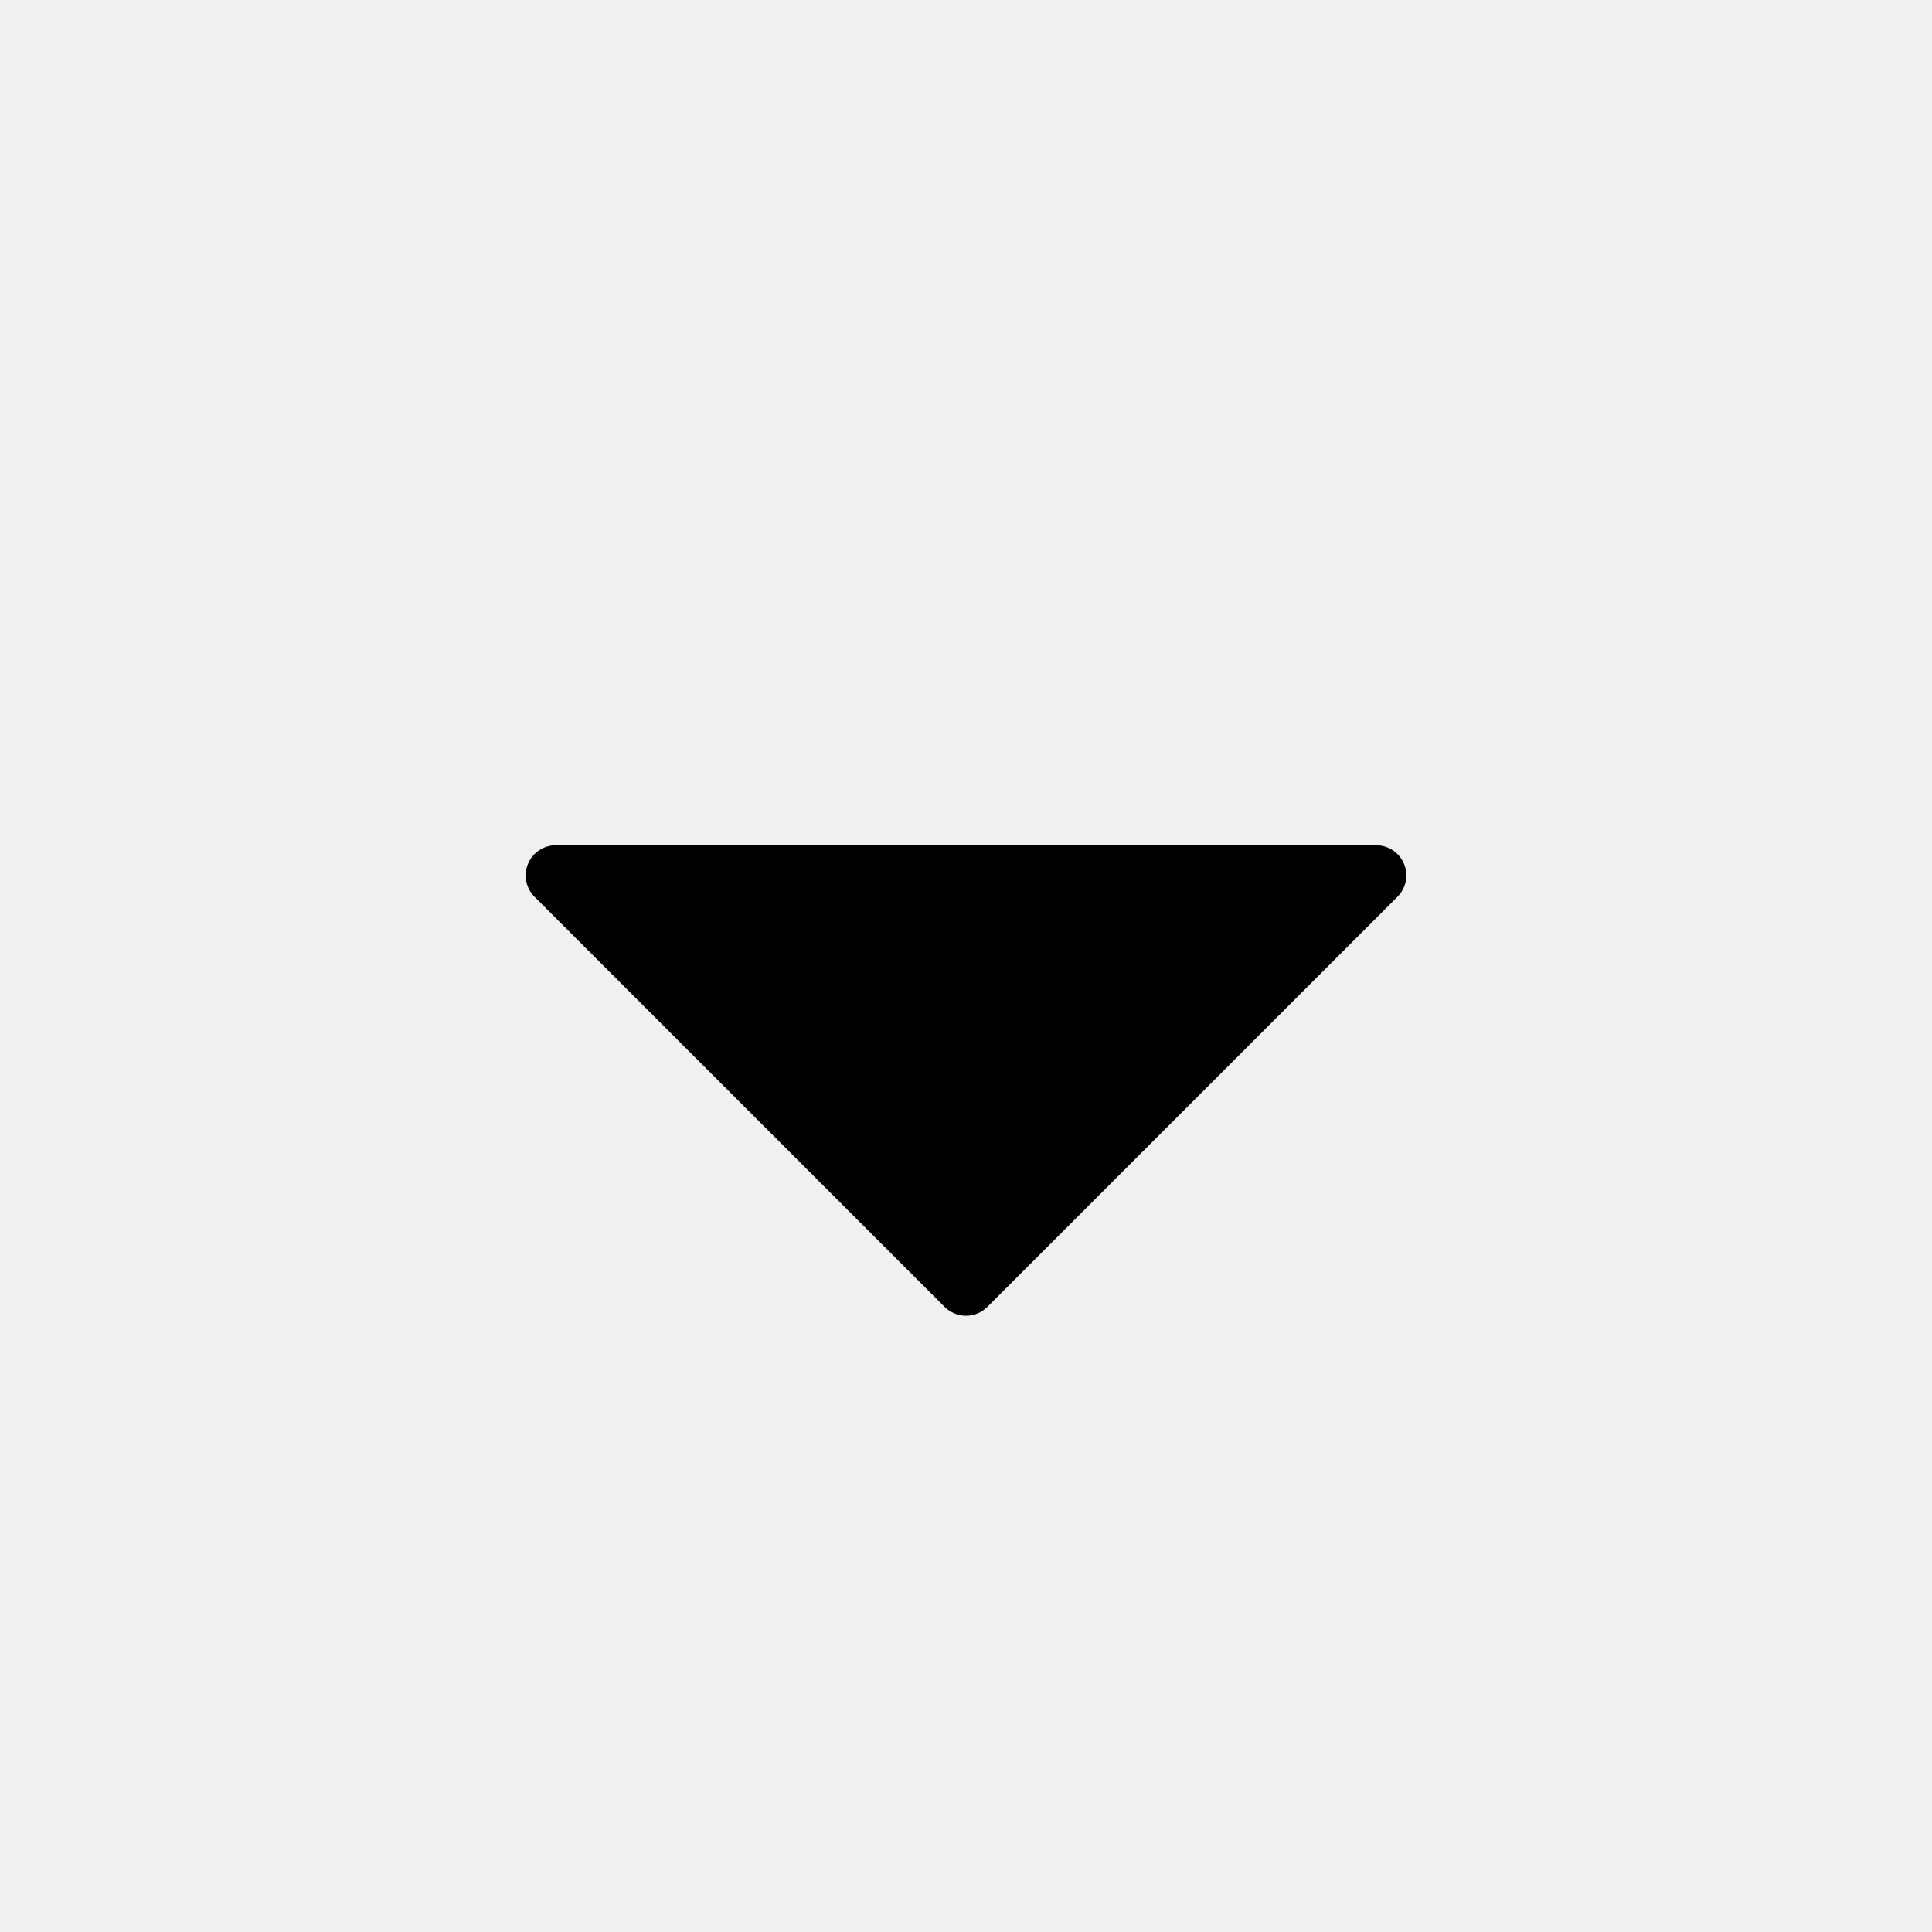
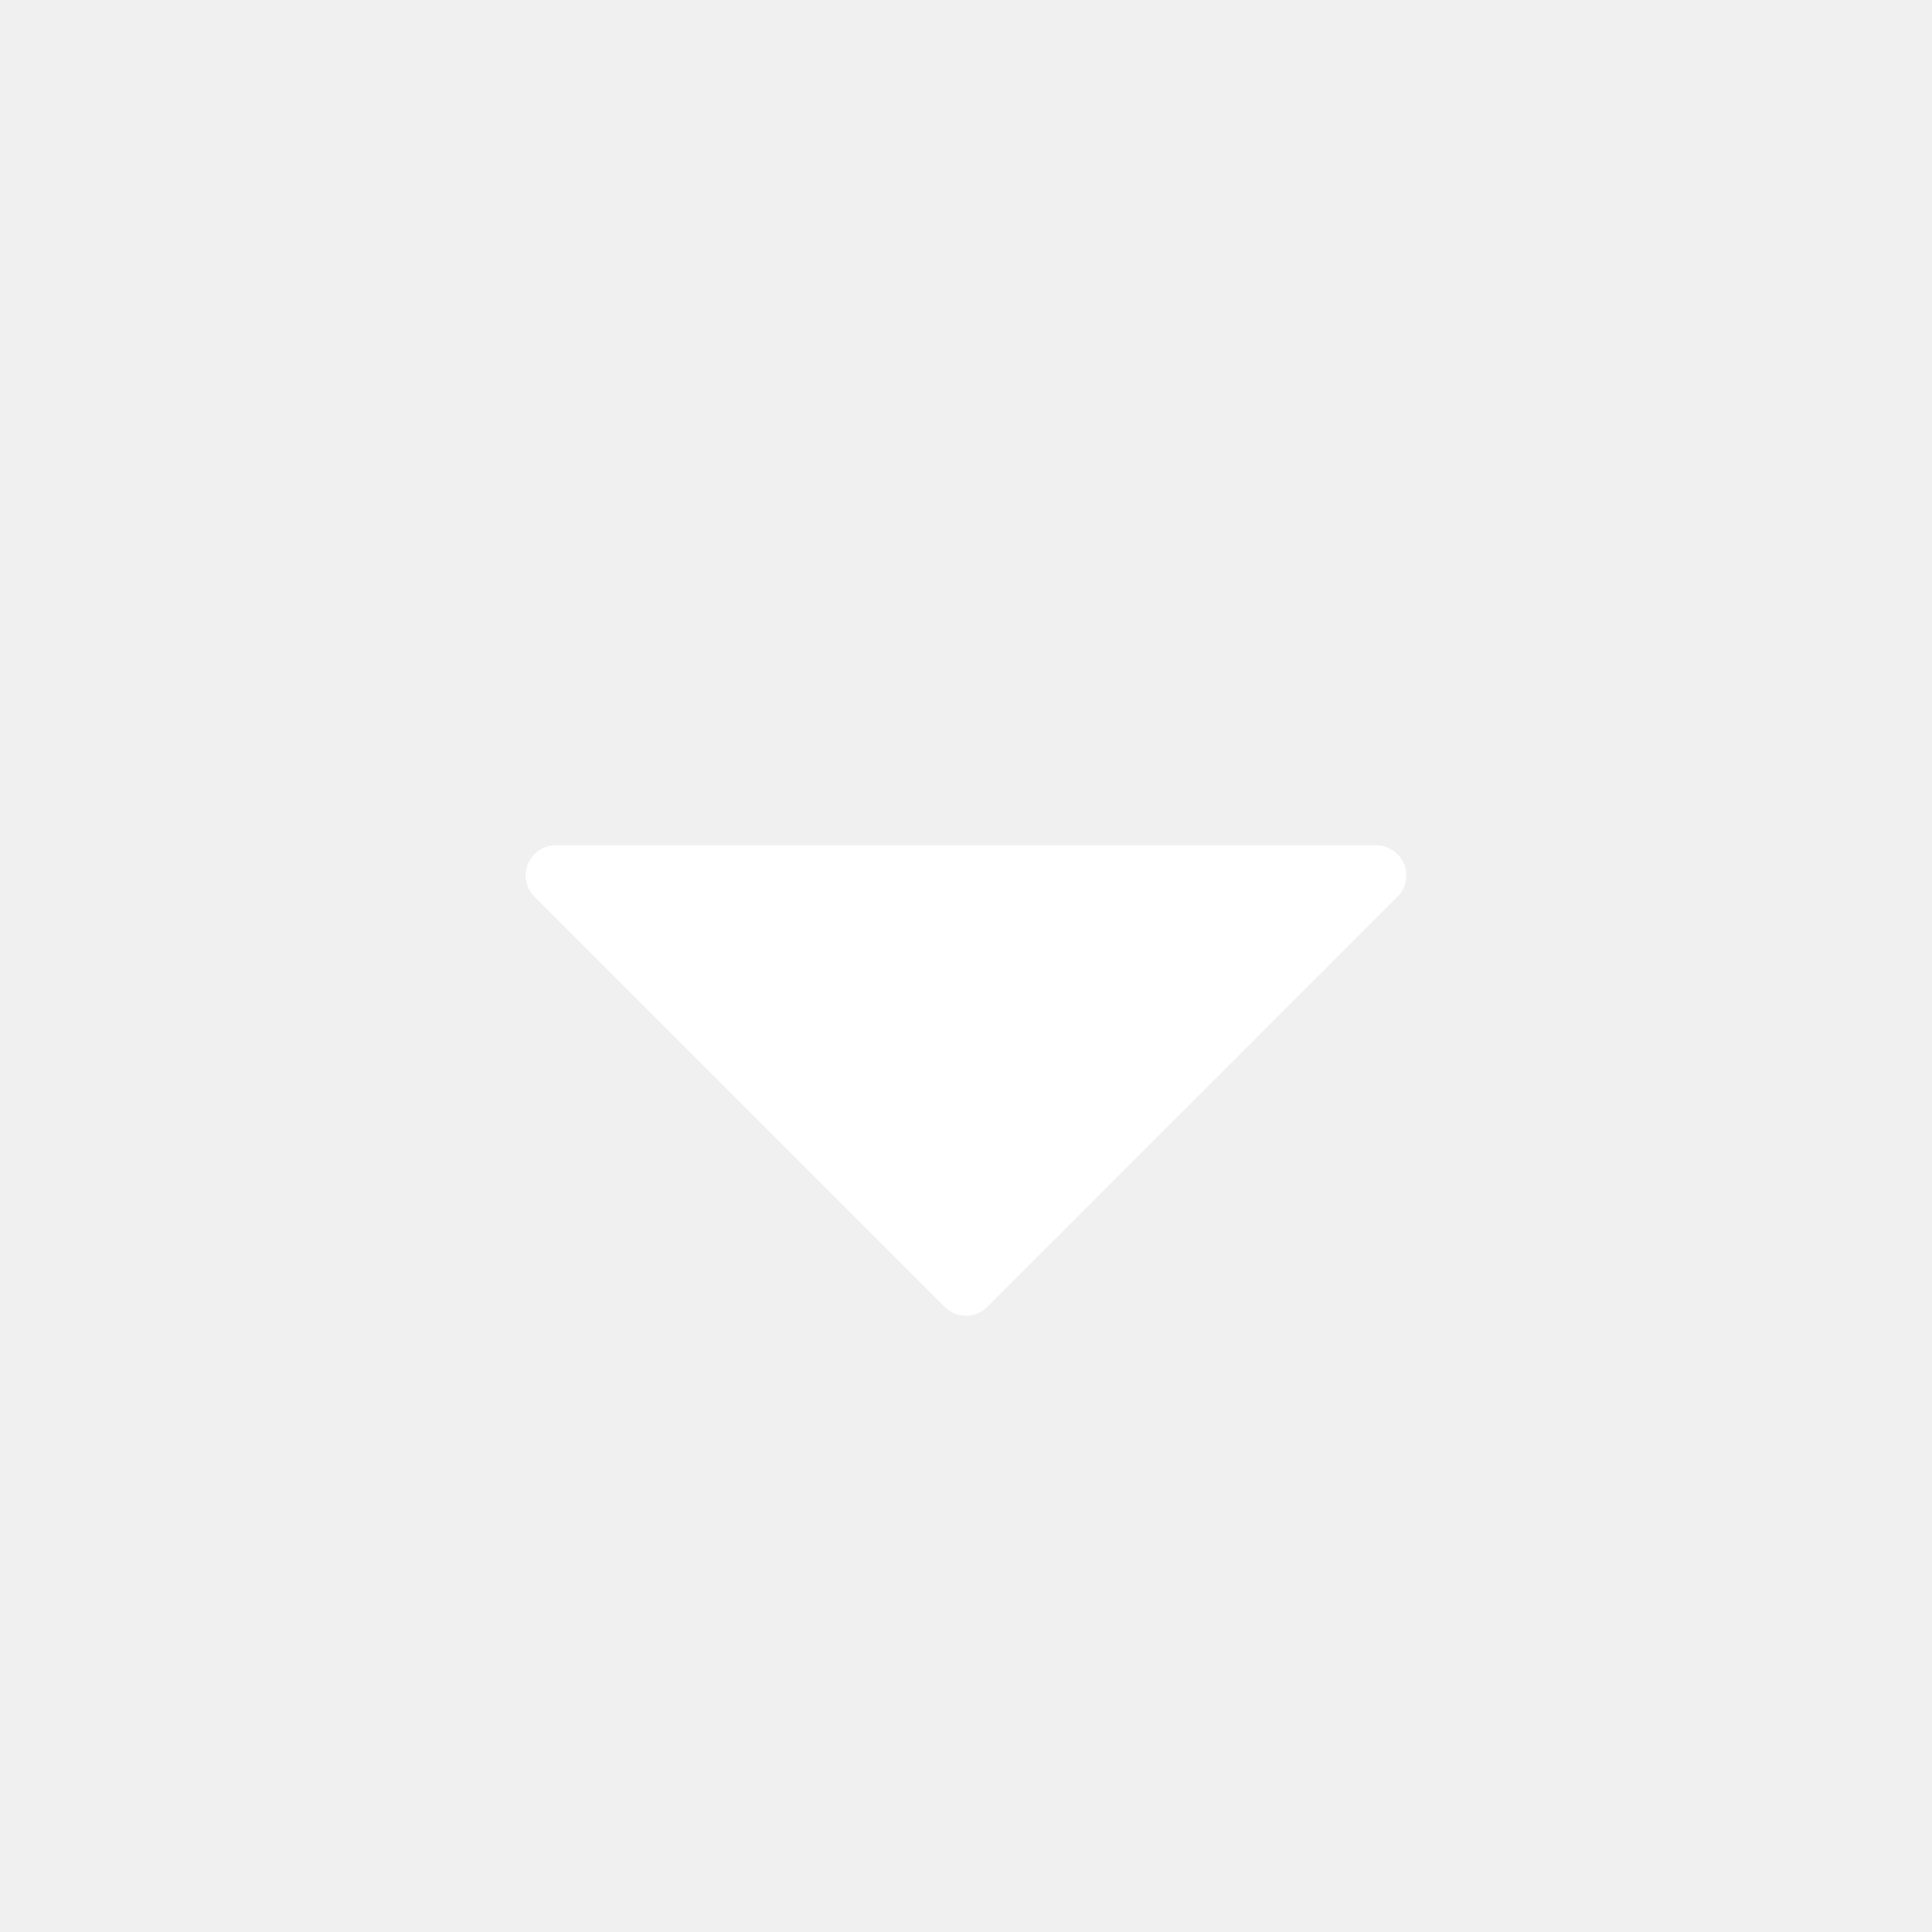
<svg xmlns="http://www.w3.org/2000/svg" viewBox="0 0 16 16" width="16" height="16">
-   <path d="M4.427 7.427l3.396 3.396a.25.25 0 00.354 0l3.396-3.396A.25.25 0 0011.396 7H4.604a.25.25 0 00-.177.427z" />
+   <path fill="white" d="M4.427 7.427l3.396 3.396a.25.25 0 00.354 0l3.396-3.396A.25.25 0 0011.396 7H4.604a.25.25 0 00-.177.427z" />
</svg>
